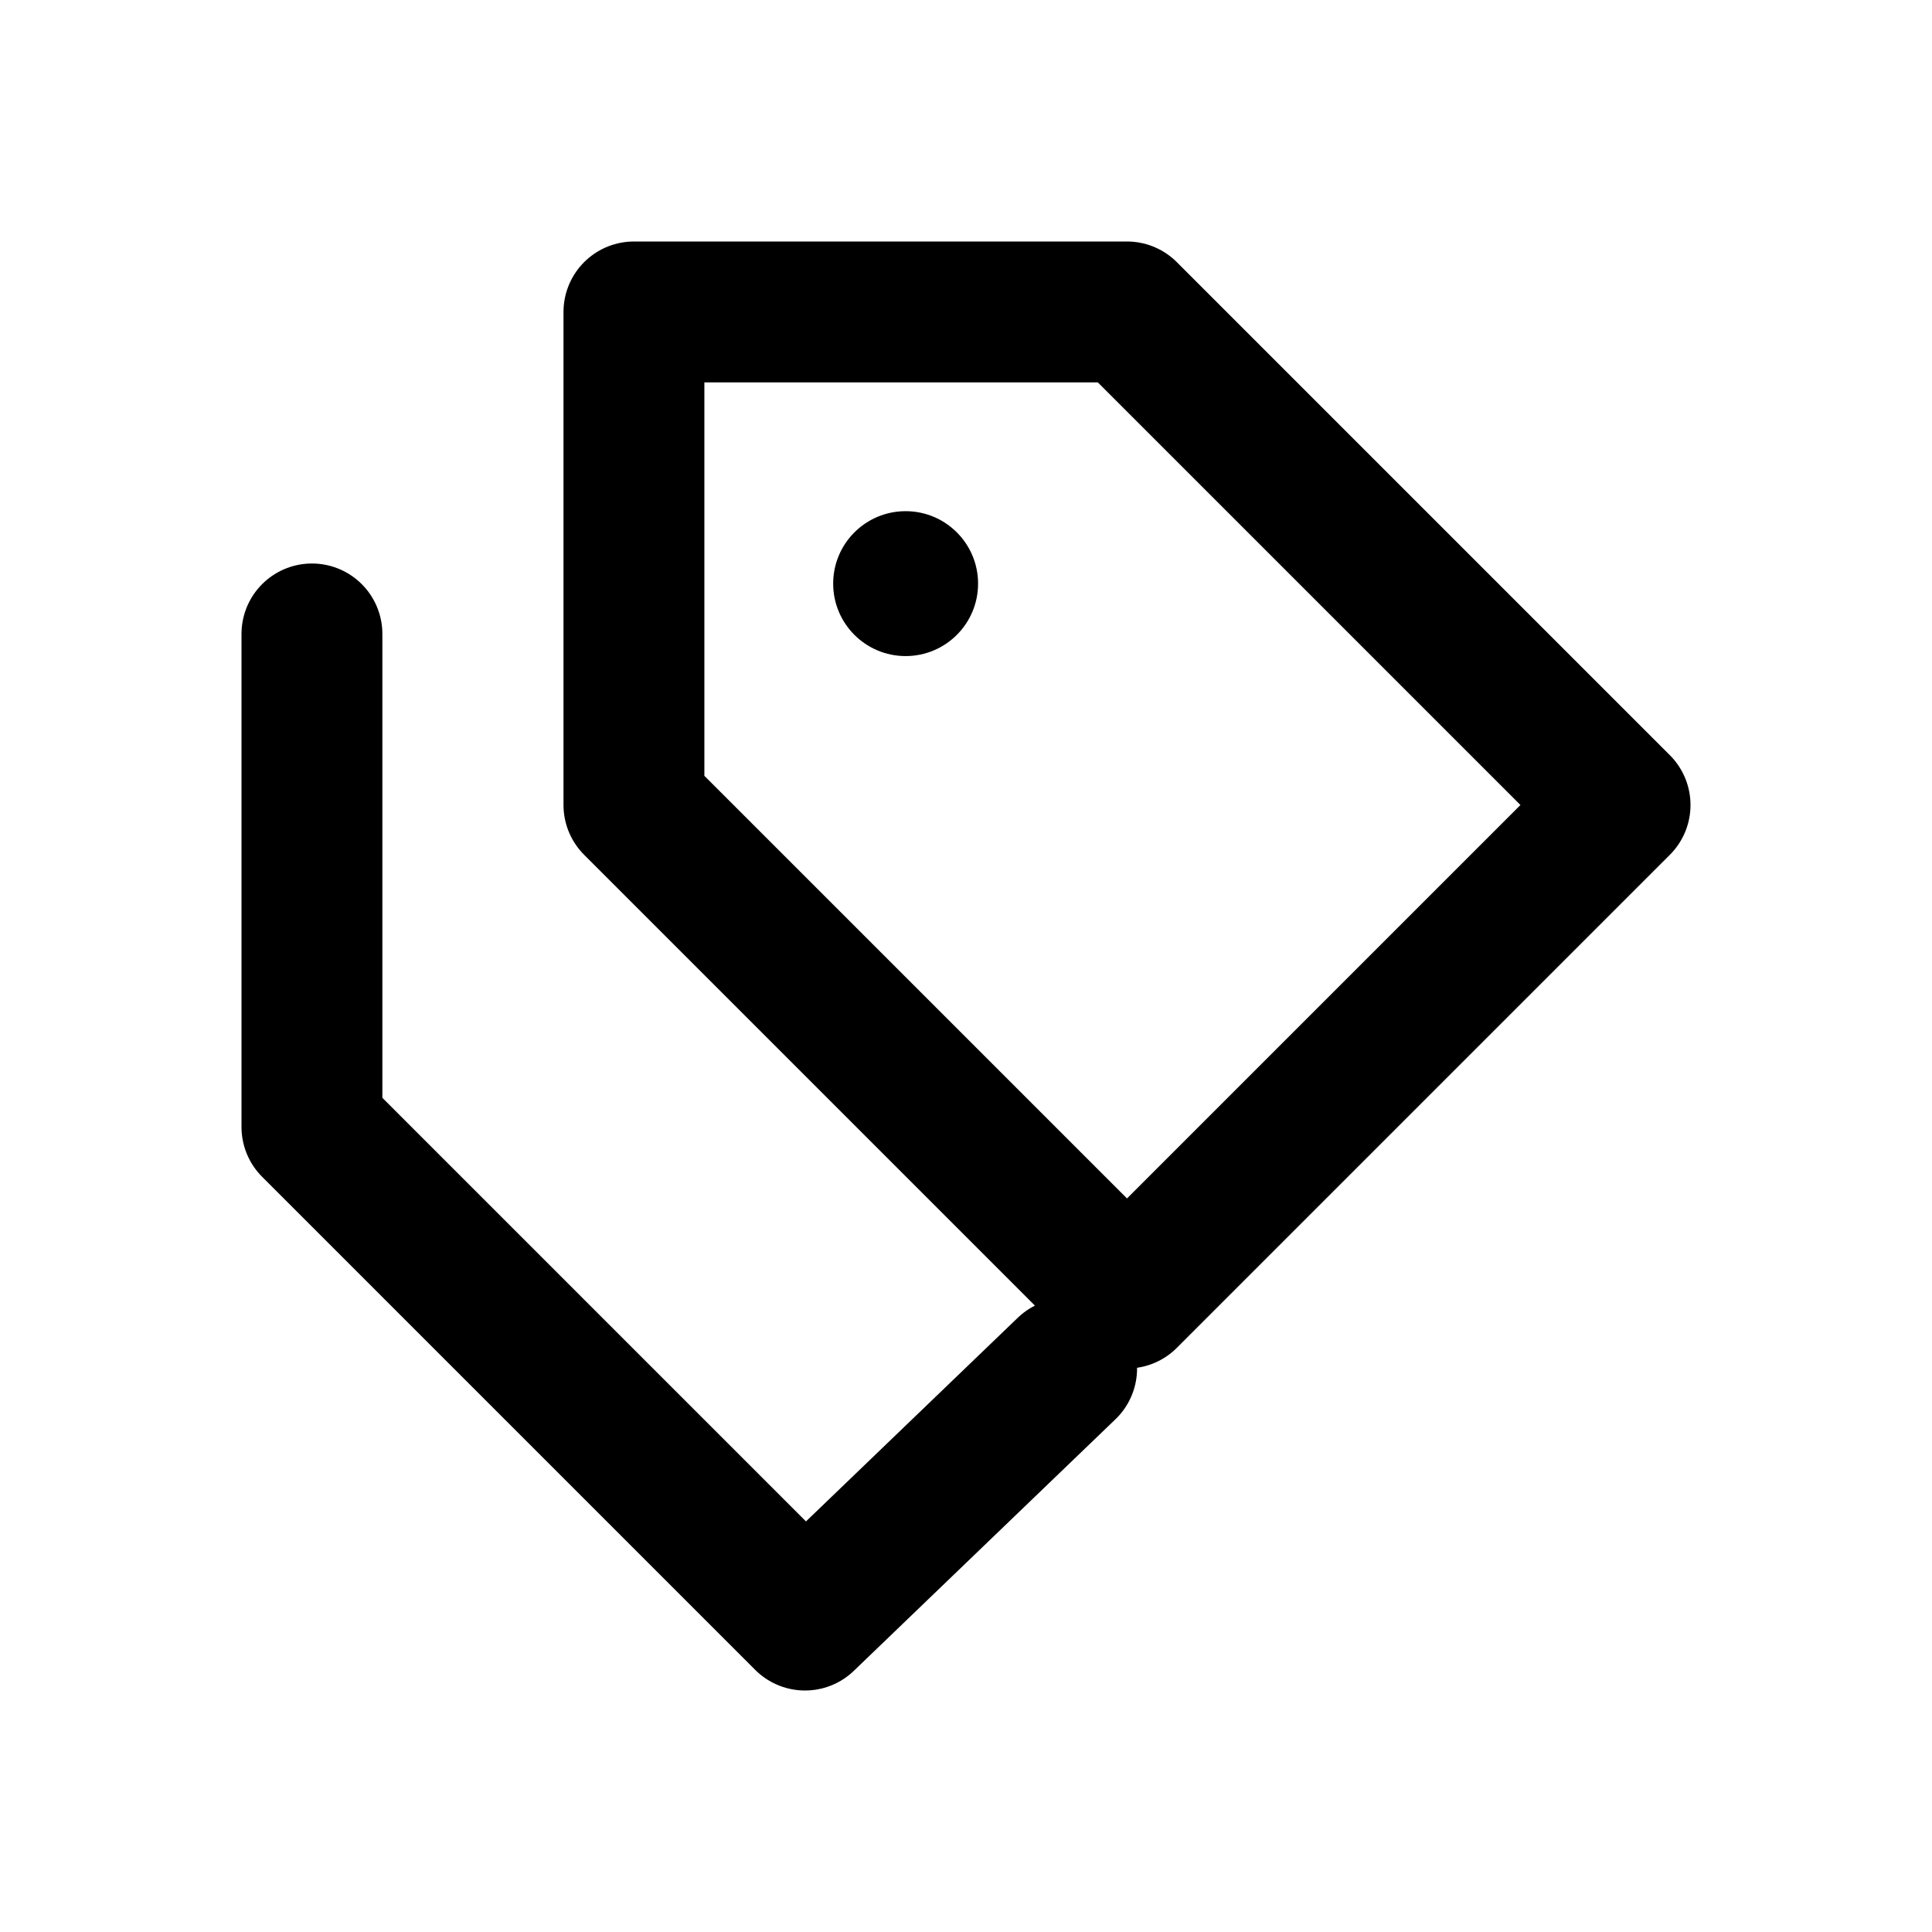
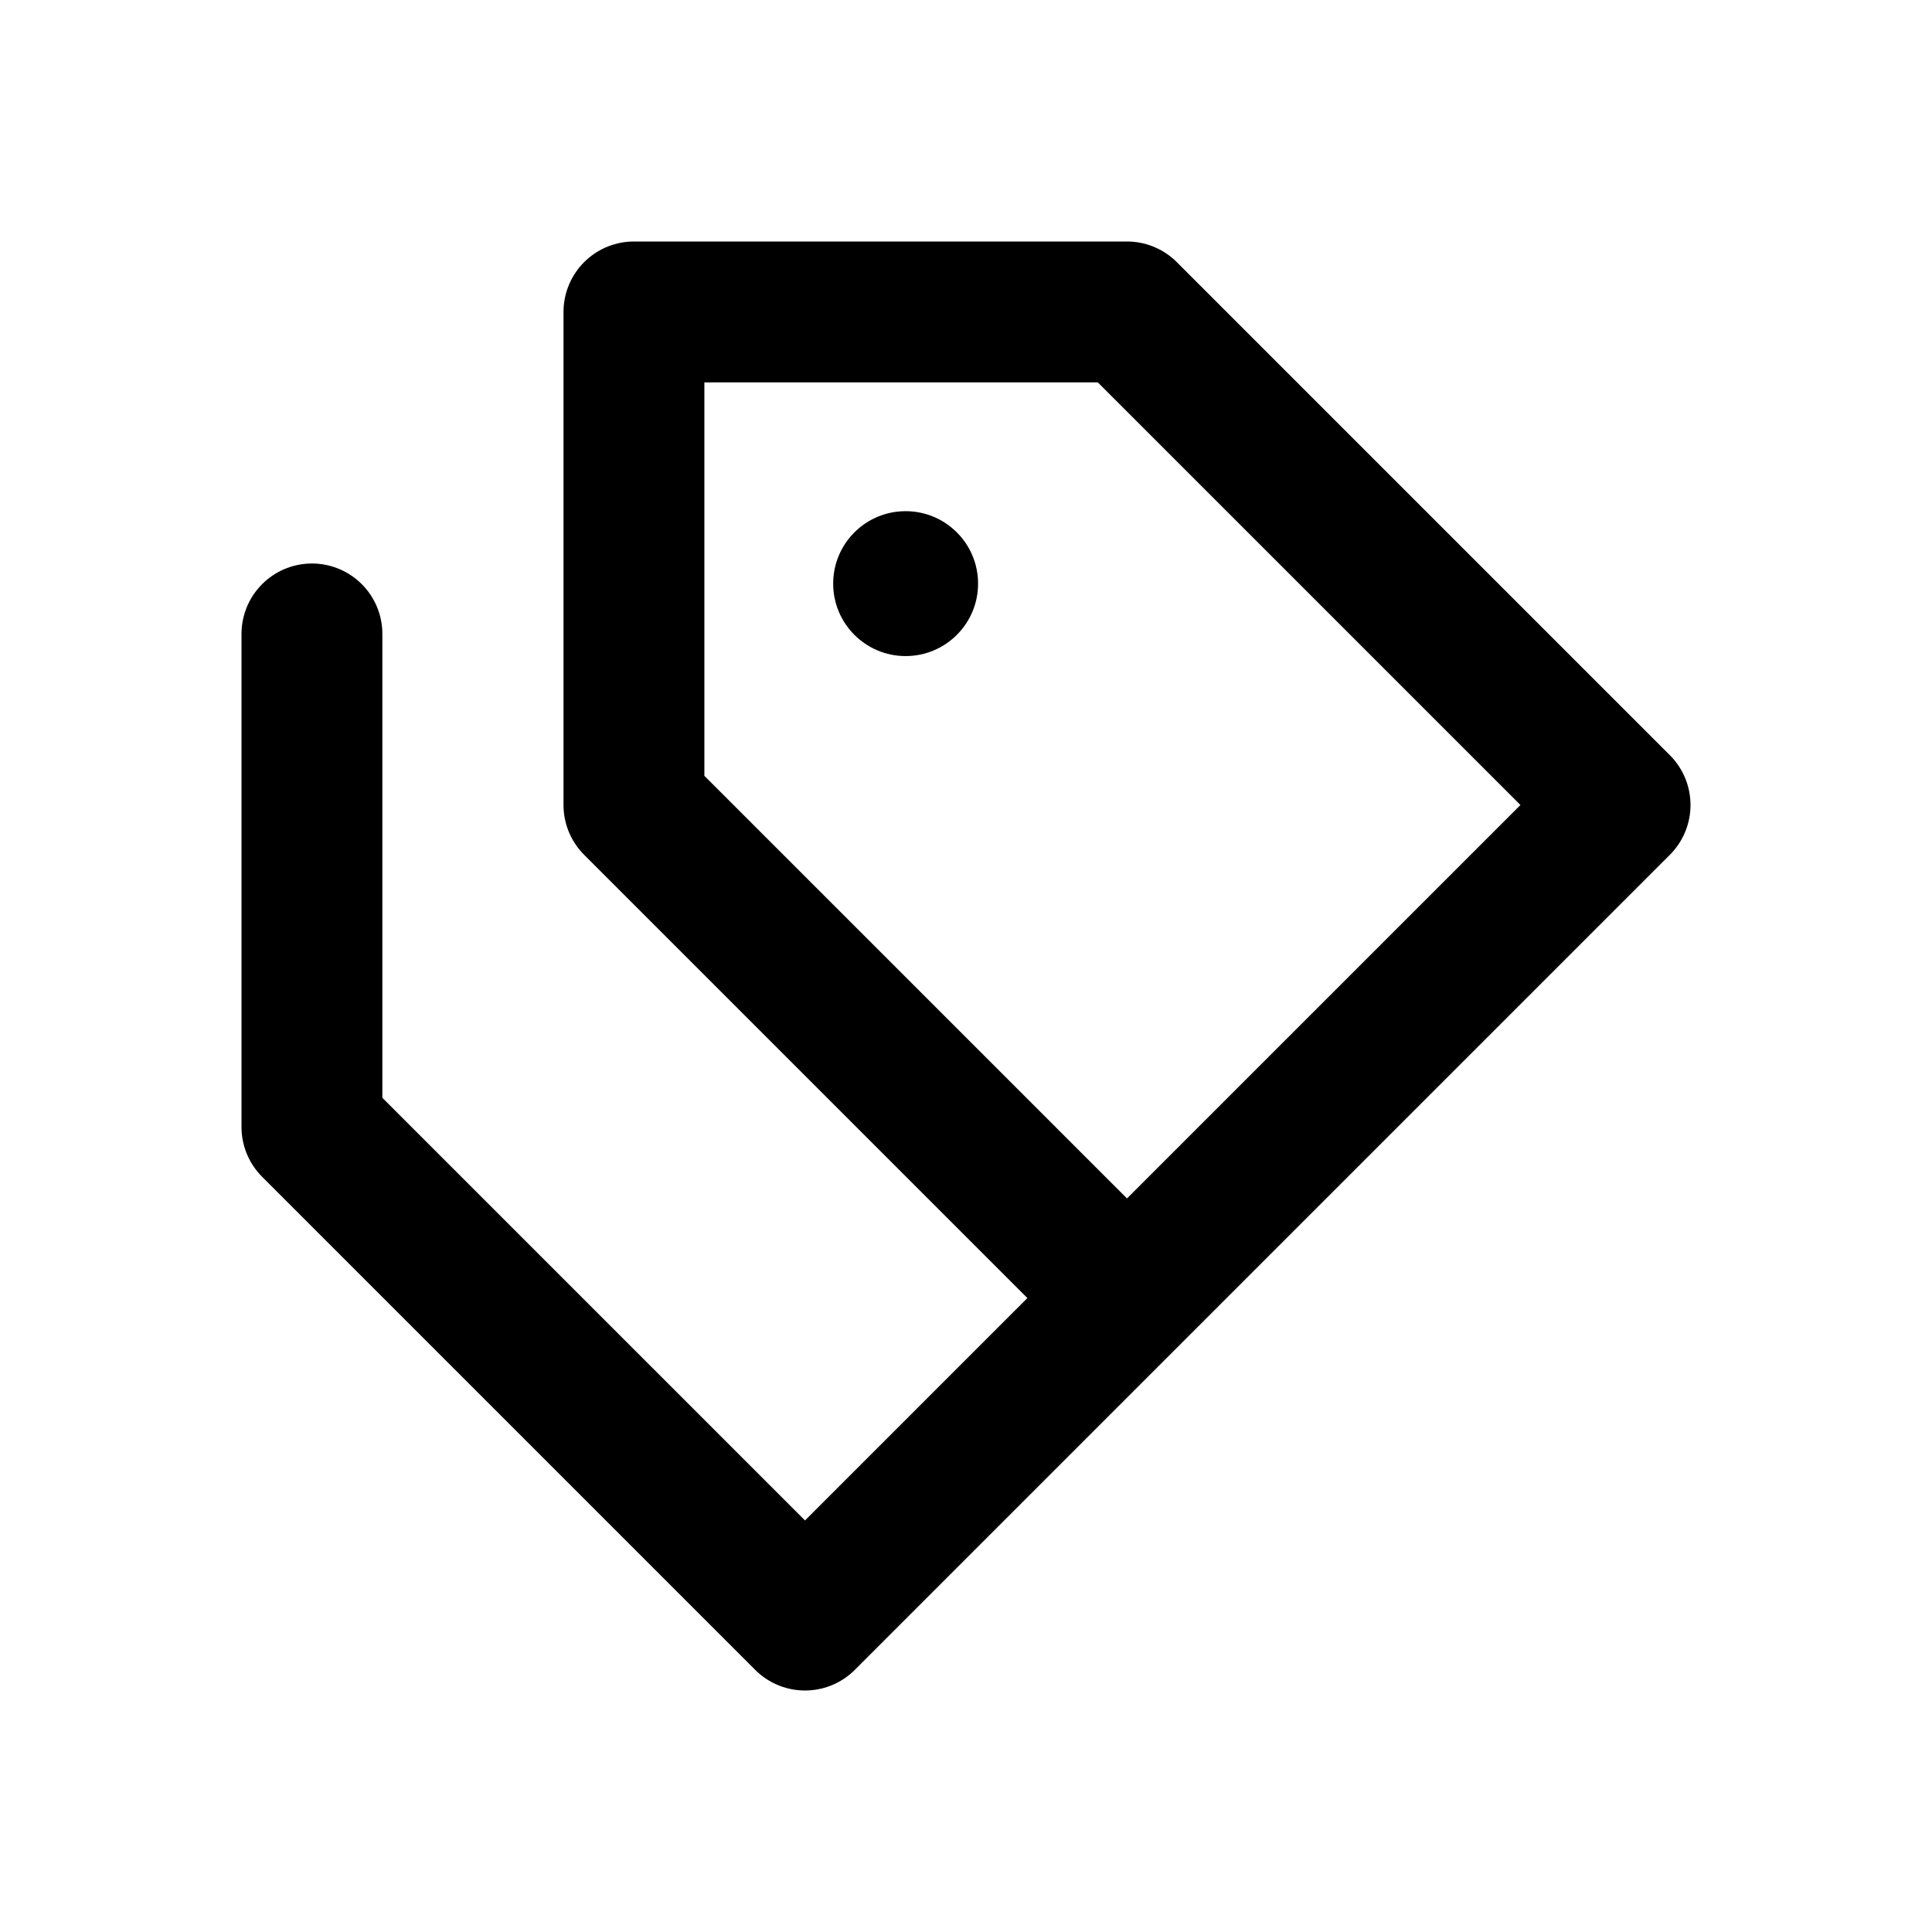
<svg xmlns="http://www.w3.org/2000/svg" width="24" height="24" viewBox="0 0 24 24" fill="none" stroke="currentColor" stroke-width="1.75" stroke-linecap="round" stroke-linejoin="round" aria-hidden="true" focusable="false">
-   <path d="M7.875 3.875H14L20.125 10 14 16.125 7.875 10V3.875ZM3.875 7.875V14L10 20.125 13.25 17" />
+   <path d="M7.875 3.875H14L20.125 10 14 16.125 7.875 10V3.875ZM3.875 7.875V14L10 20.125 14 16.125" />
  <circle cx="11.25" cy="7.25" r="0.9" fill="currentColor" stroke="none" />
</svg>
